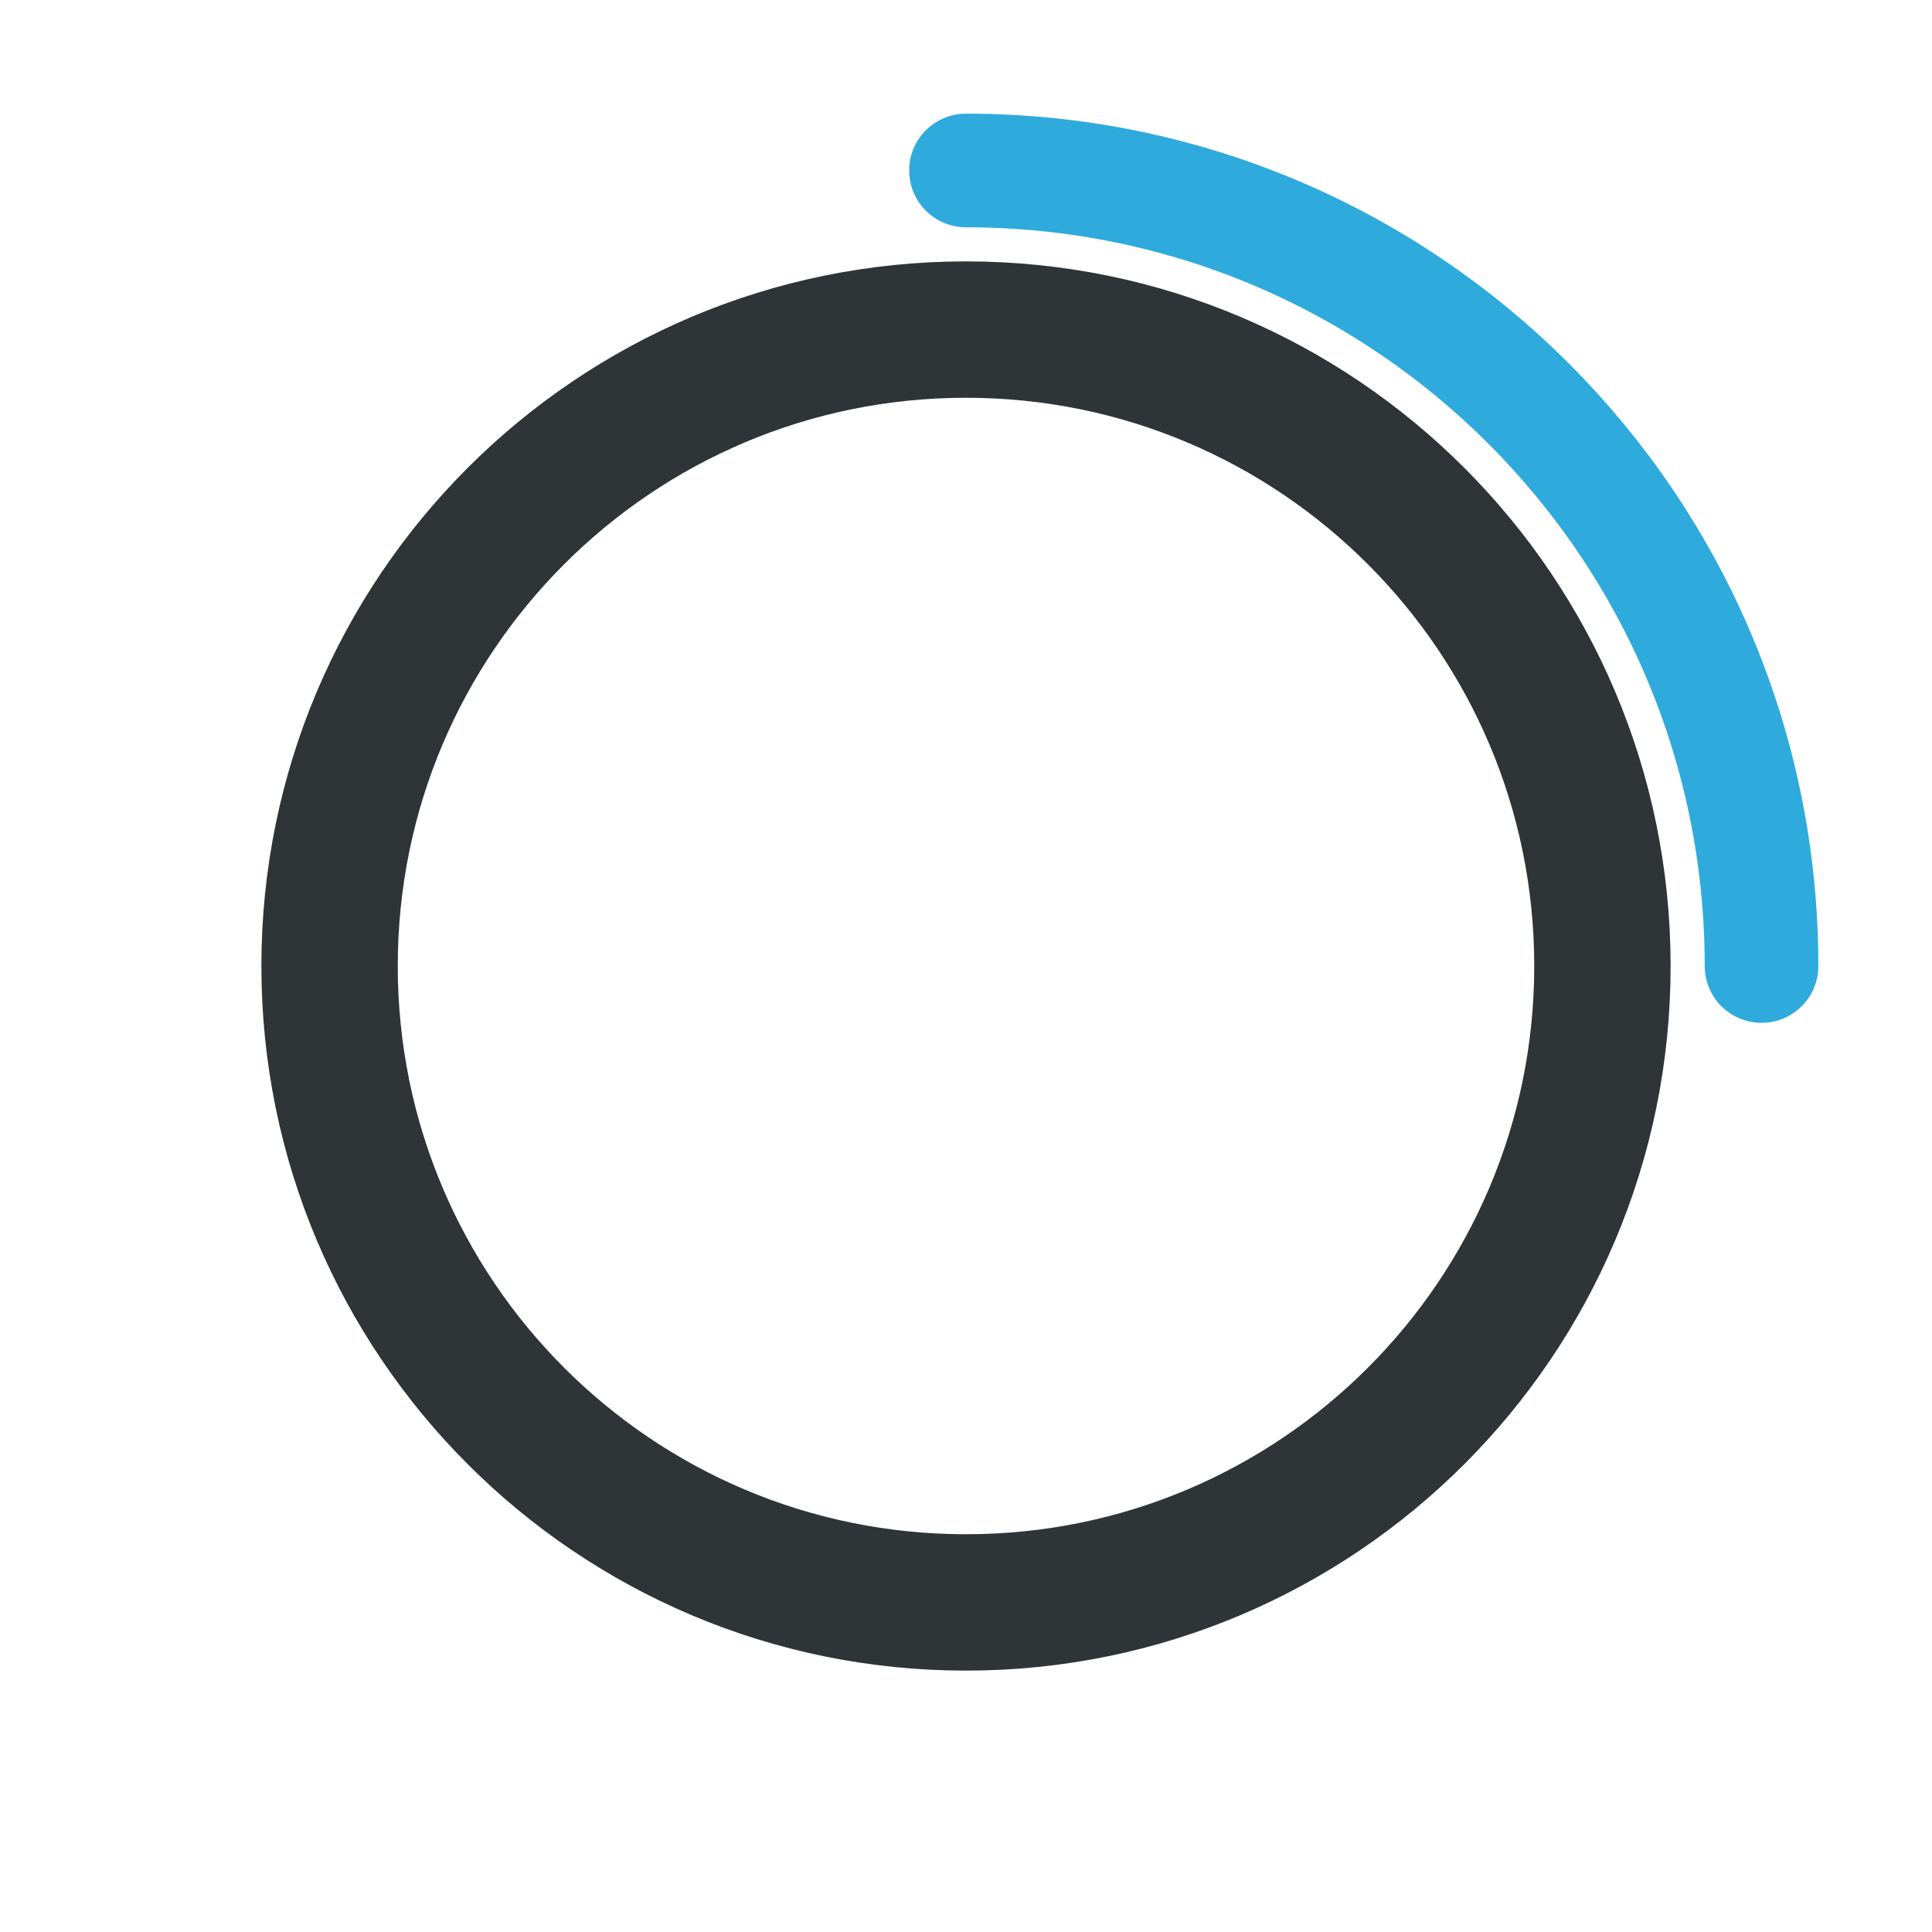
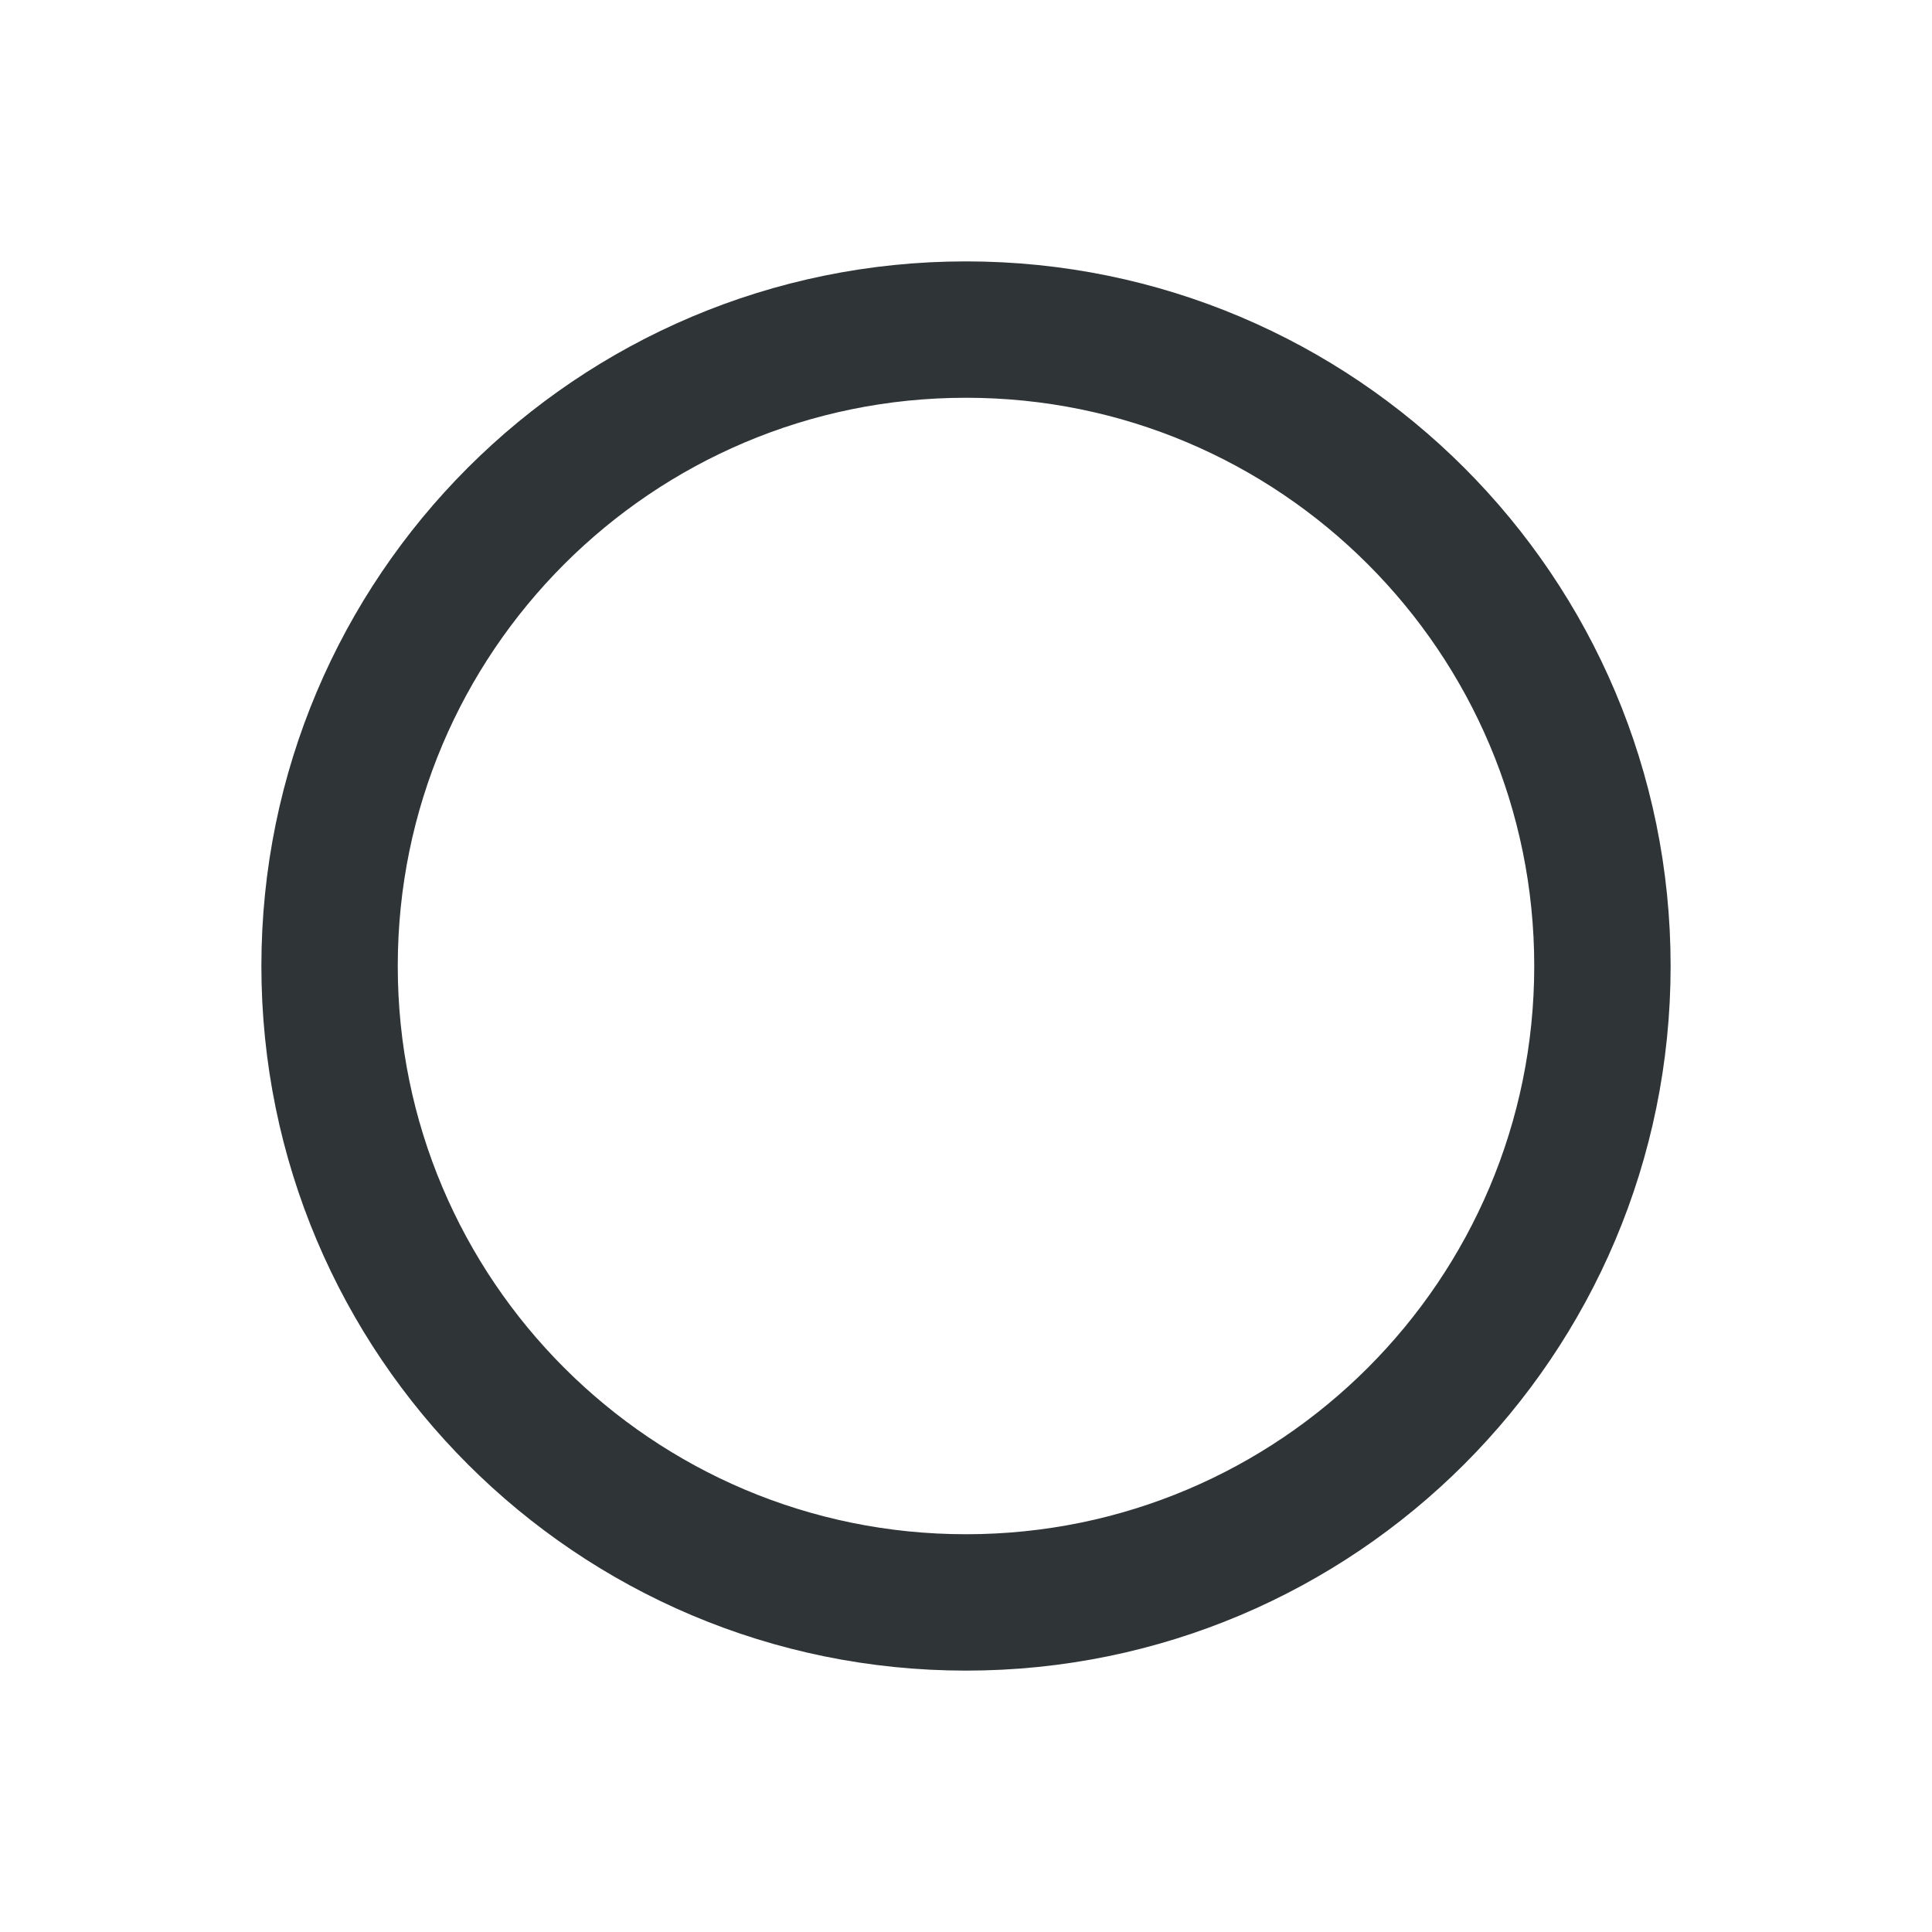
<svg xmlns="http://www.w3.org/2000/svg" width="500" height="500" viewBox="-25 -25 425 425" preserveAspectRatio="xMidYMid meet" version="1.0">
  <style>
    @keyframes spin {
      from {
        transform: rotate(0deg);
      }
      to {
        transform: rotate(360deg);
      }
    }
    
    .spinner {
      transform-origin: 187.5px 187.5px;
      animation: spin 4s linear infinite;
    }
  </style>
  <circle cx="187.5" cy="187.5" r="140" stroke="#2f3437" fill="transparent" stroke-width="30" />
  <g class="spinner">
-     <path d="M 187.5 12.5 A 175 175 0 0 1 362.5 187.5" stroke="#2eaadc" fill="none" stroke-width="25" stroke-linecap="round" />
+     <path d="M 187.5 12.5 A 175 175 0 0 1 362.5 187.5" stroke="oklch(0.65 0.2 240)" fill="none" stroke-width="25" stroke-linecap="round" />
  </g>
</svg>
